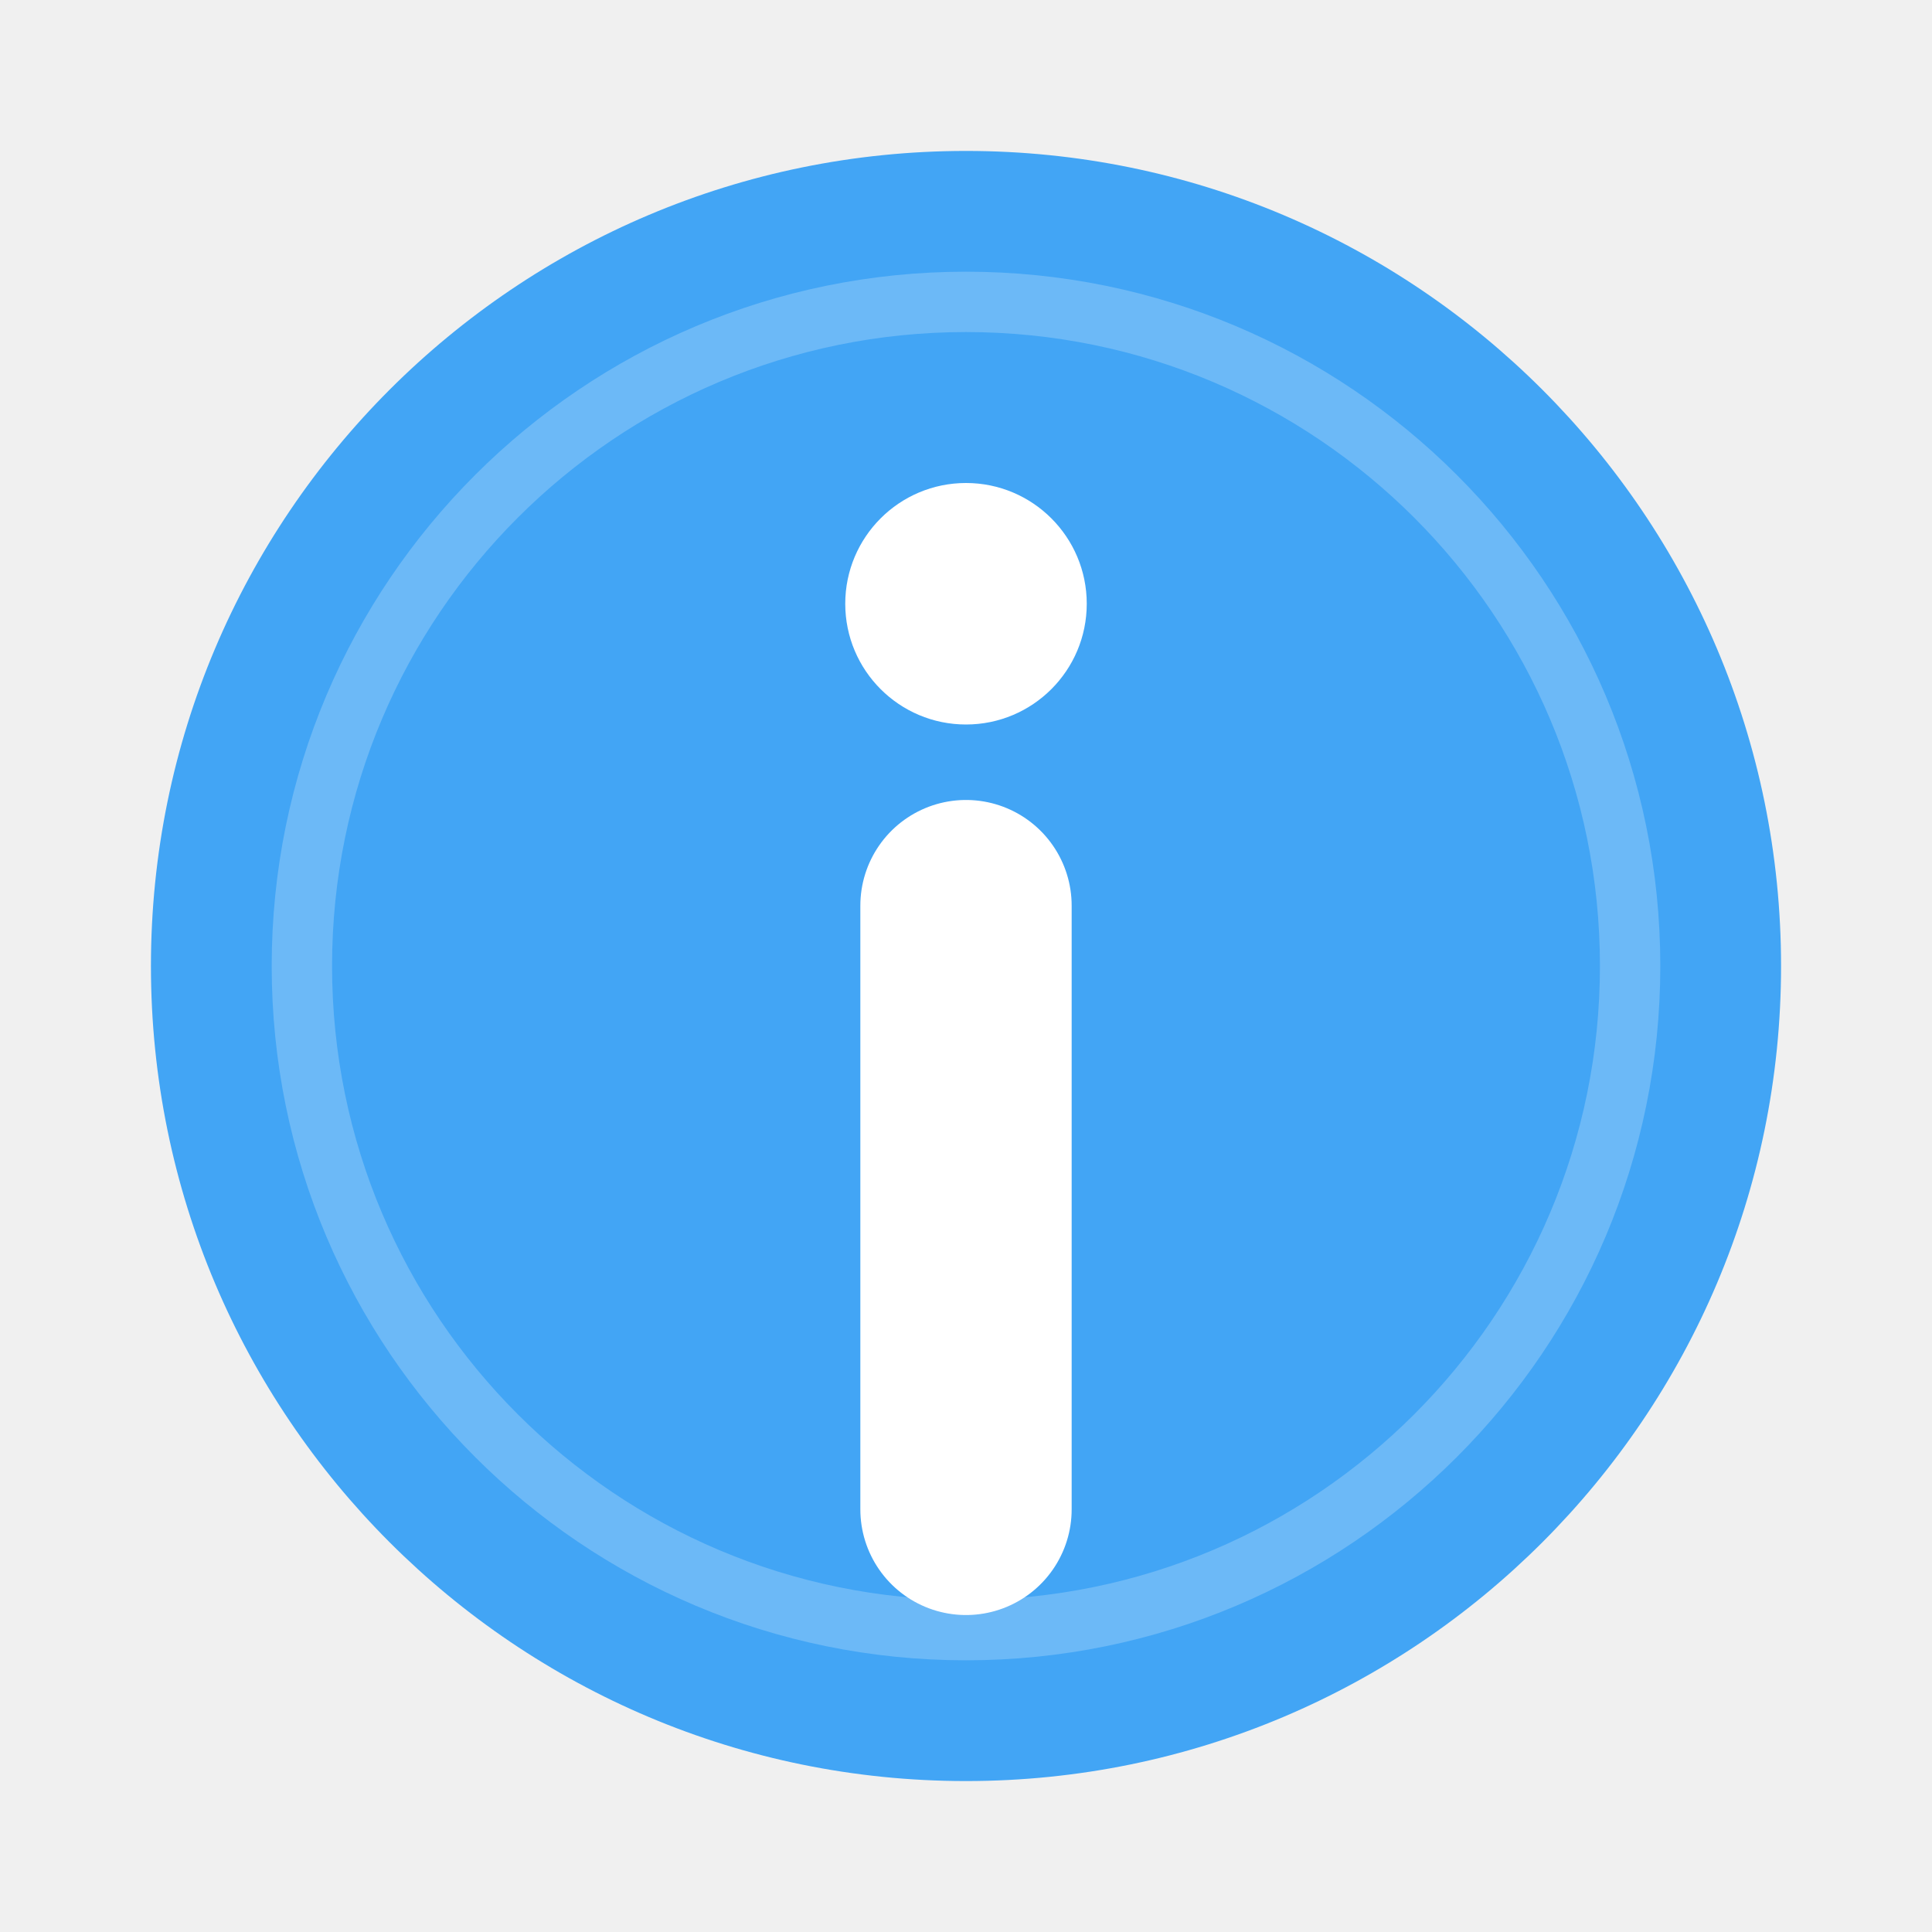
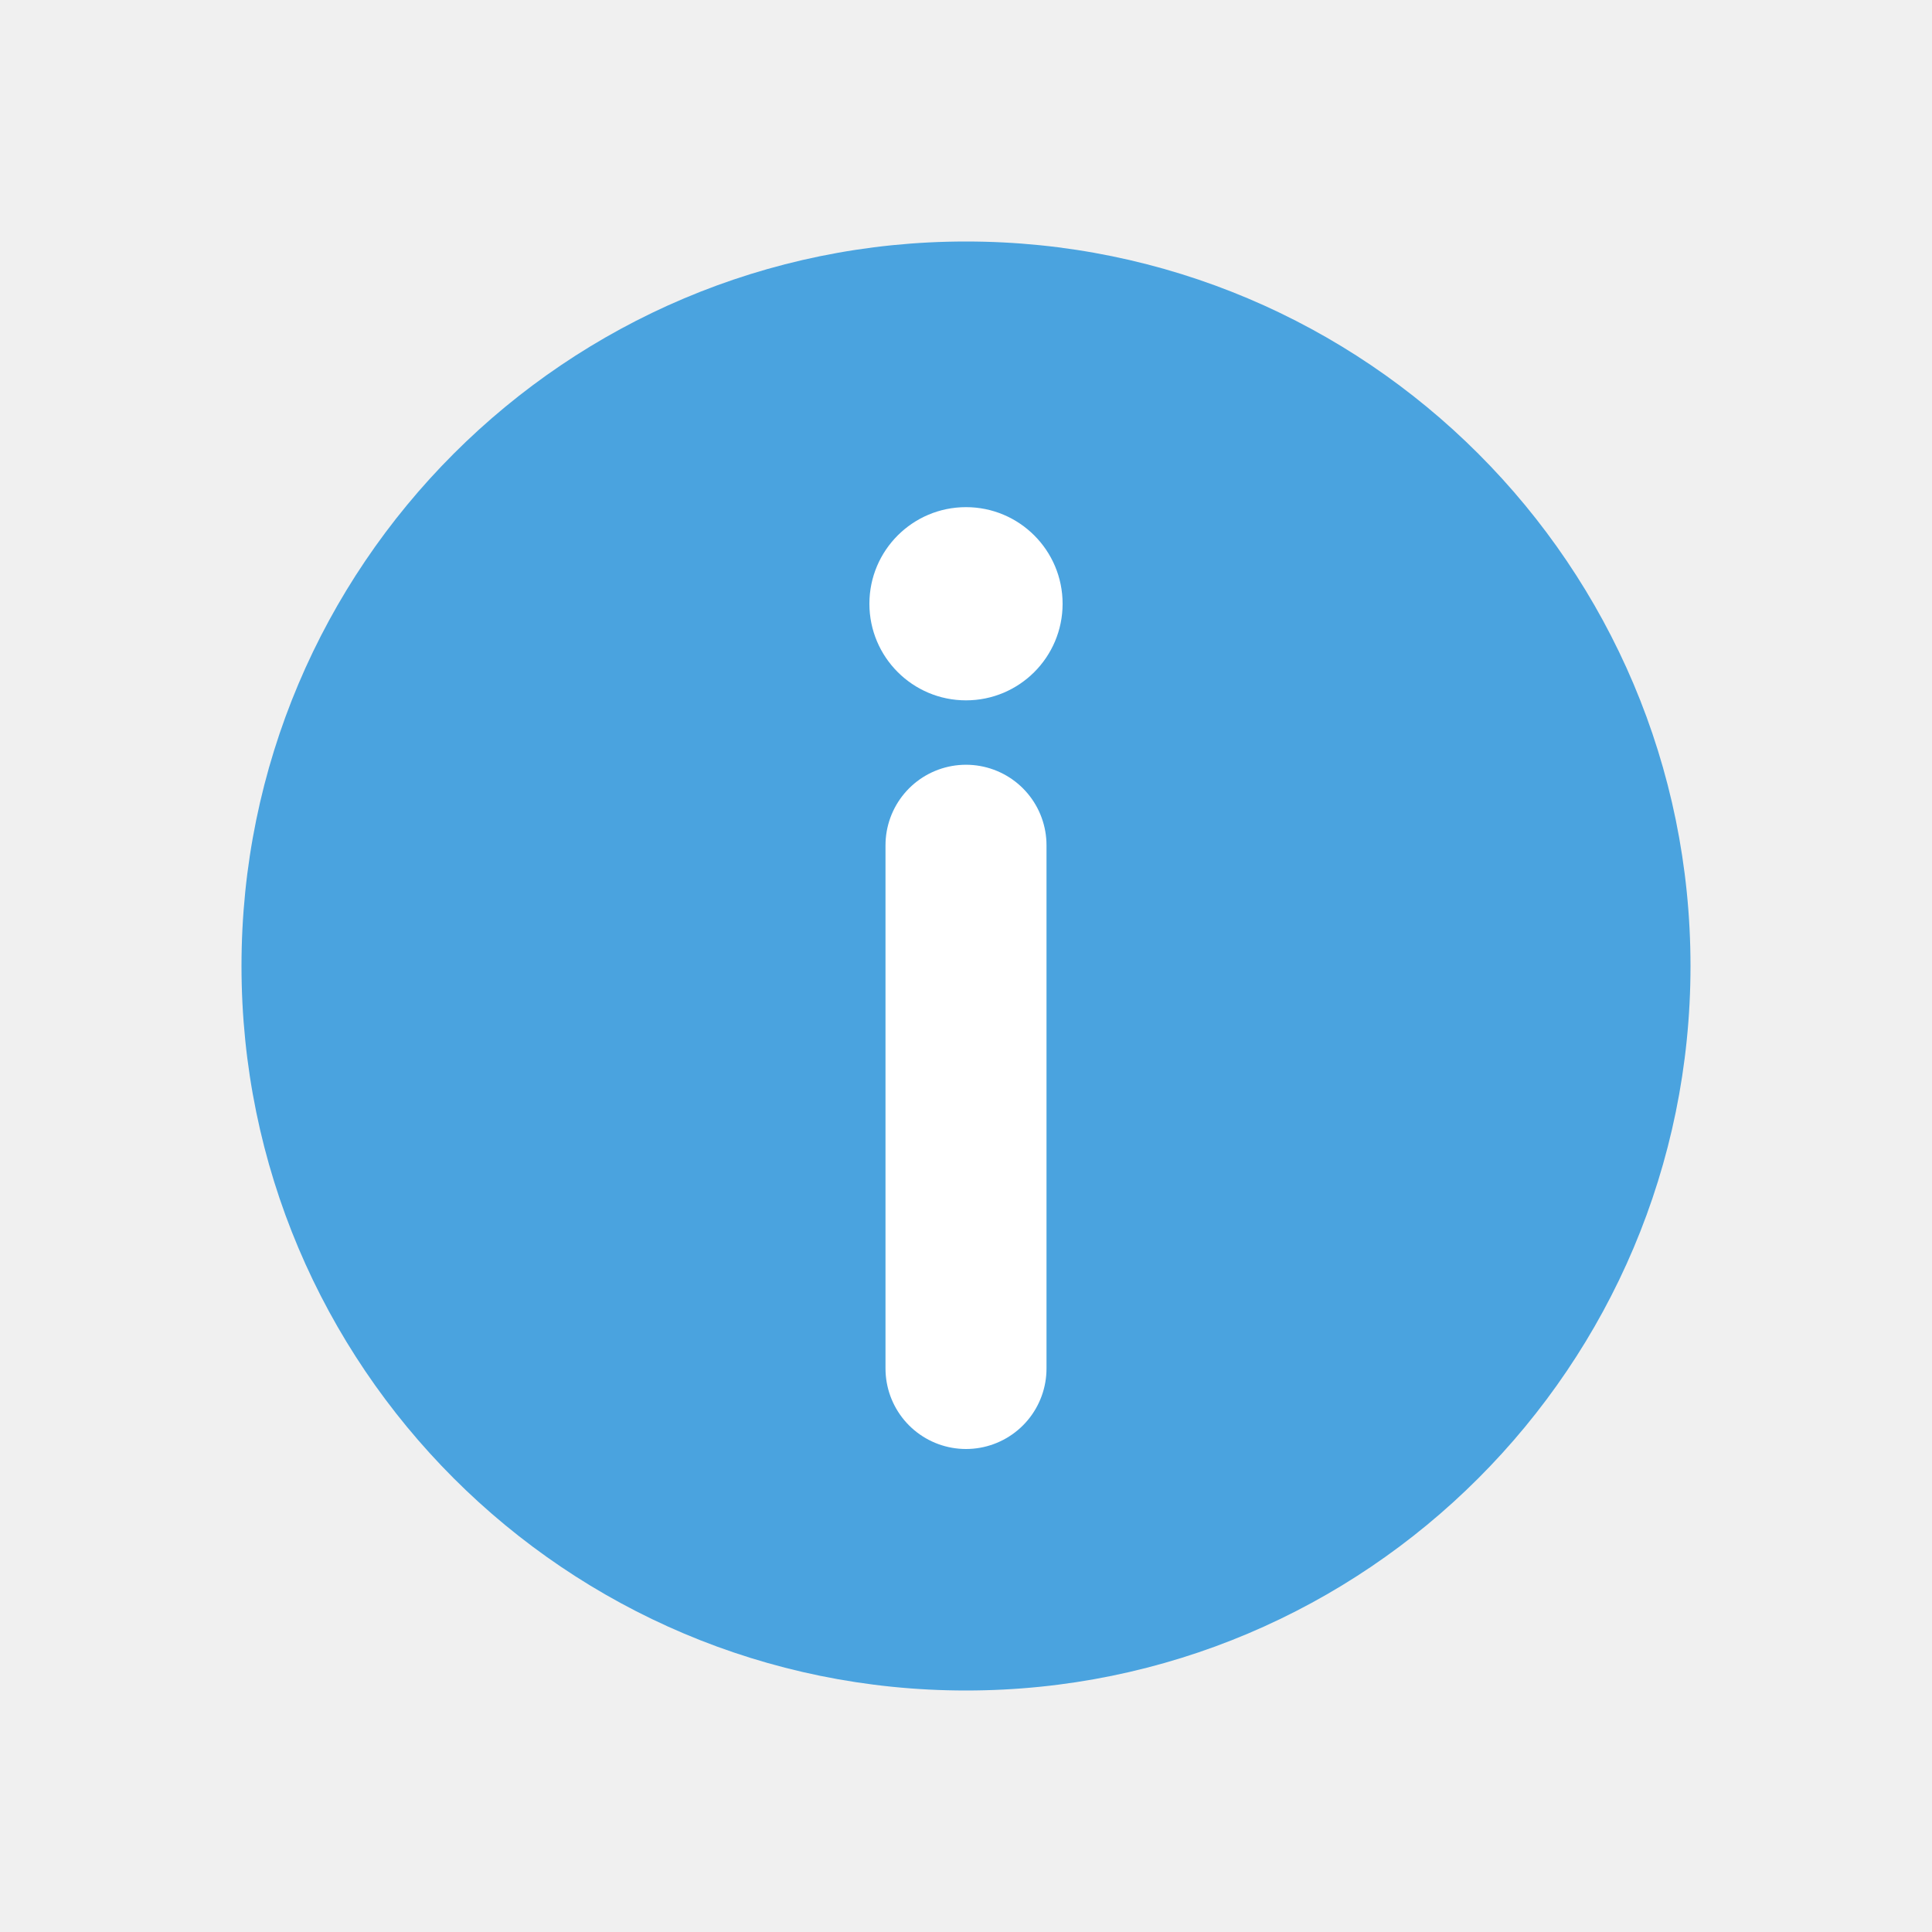
- <svg xmlns="http://www.w3.org/2000/svg" width="48" height="48" viewBox="0 0 64 64">
-   <circle cx="32" cy="32" r="27" fill="#42a5f5" />
-   <circle cx="32" cy="32" r="22" fill="none" stroke="#fff" stroke-opacity=".22" stroke-width="2" />
-   <g color="#656565">
-     <circle cx="32" cy="20" r="4" fill="#fff" />
-     <path d="M32 30v20" stroke="#fff" stroke-width="7" stroke-linecap="round" />
-   </g>
+ <svg xmlns="http://www.w3.org/2000/svg" viewBox="0 0 48 48">
+   <circle cx="24" cy="24" r="18" fill="#4aa3df" />
+   <circle cx="24" cy="15" r="2.4" fill="#ffffff" />
+   <path d="M24 21v13" stroke="#ffffff" stroke-width="4" stroke-linecap="round" />
</svg>
